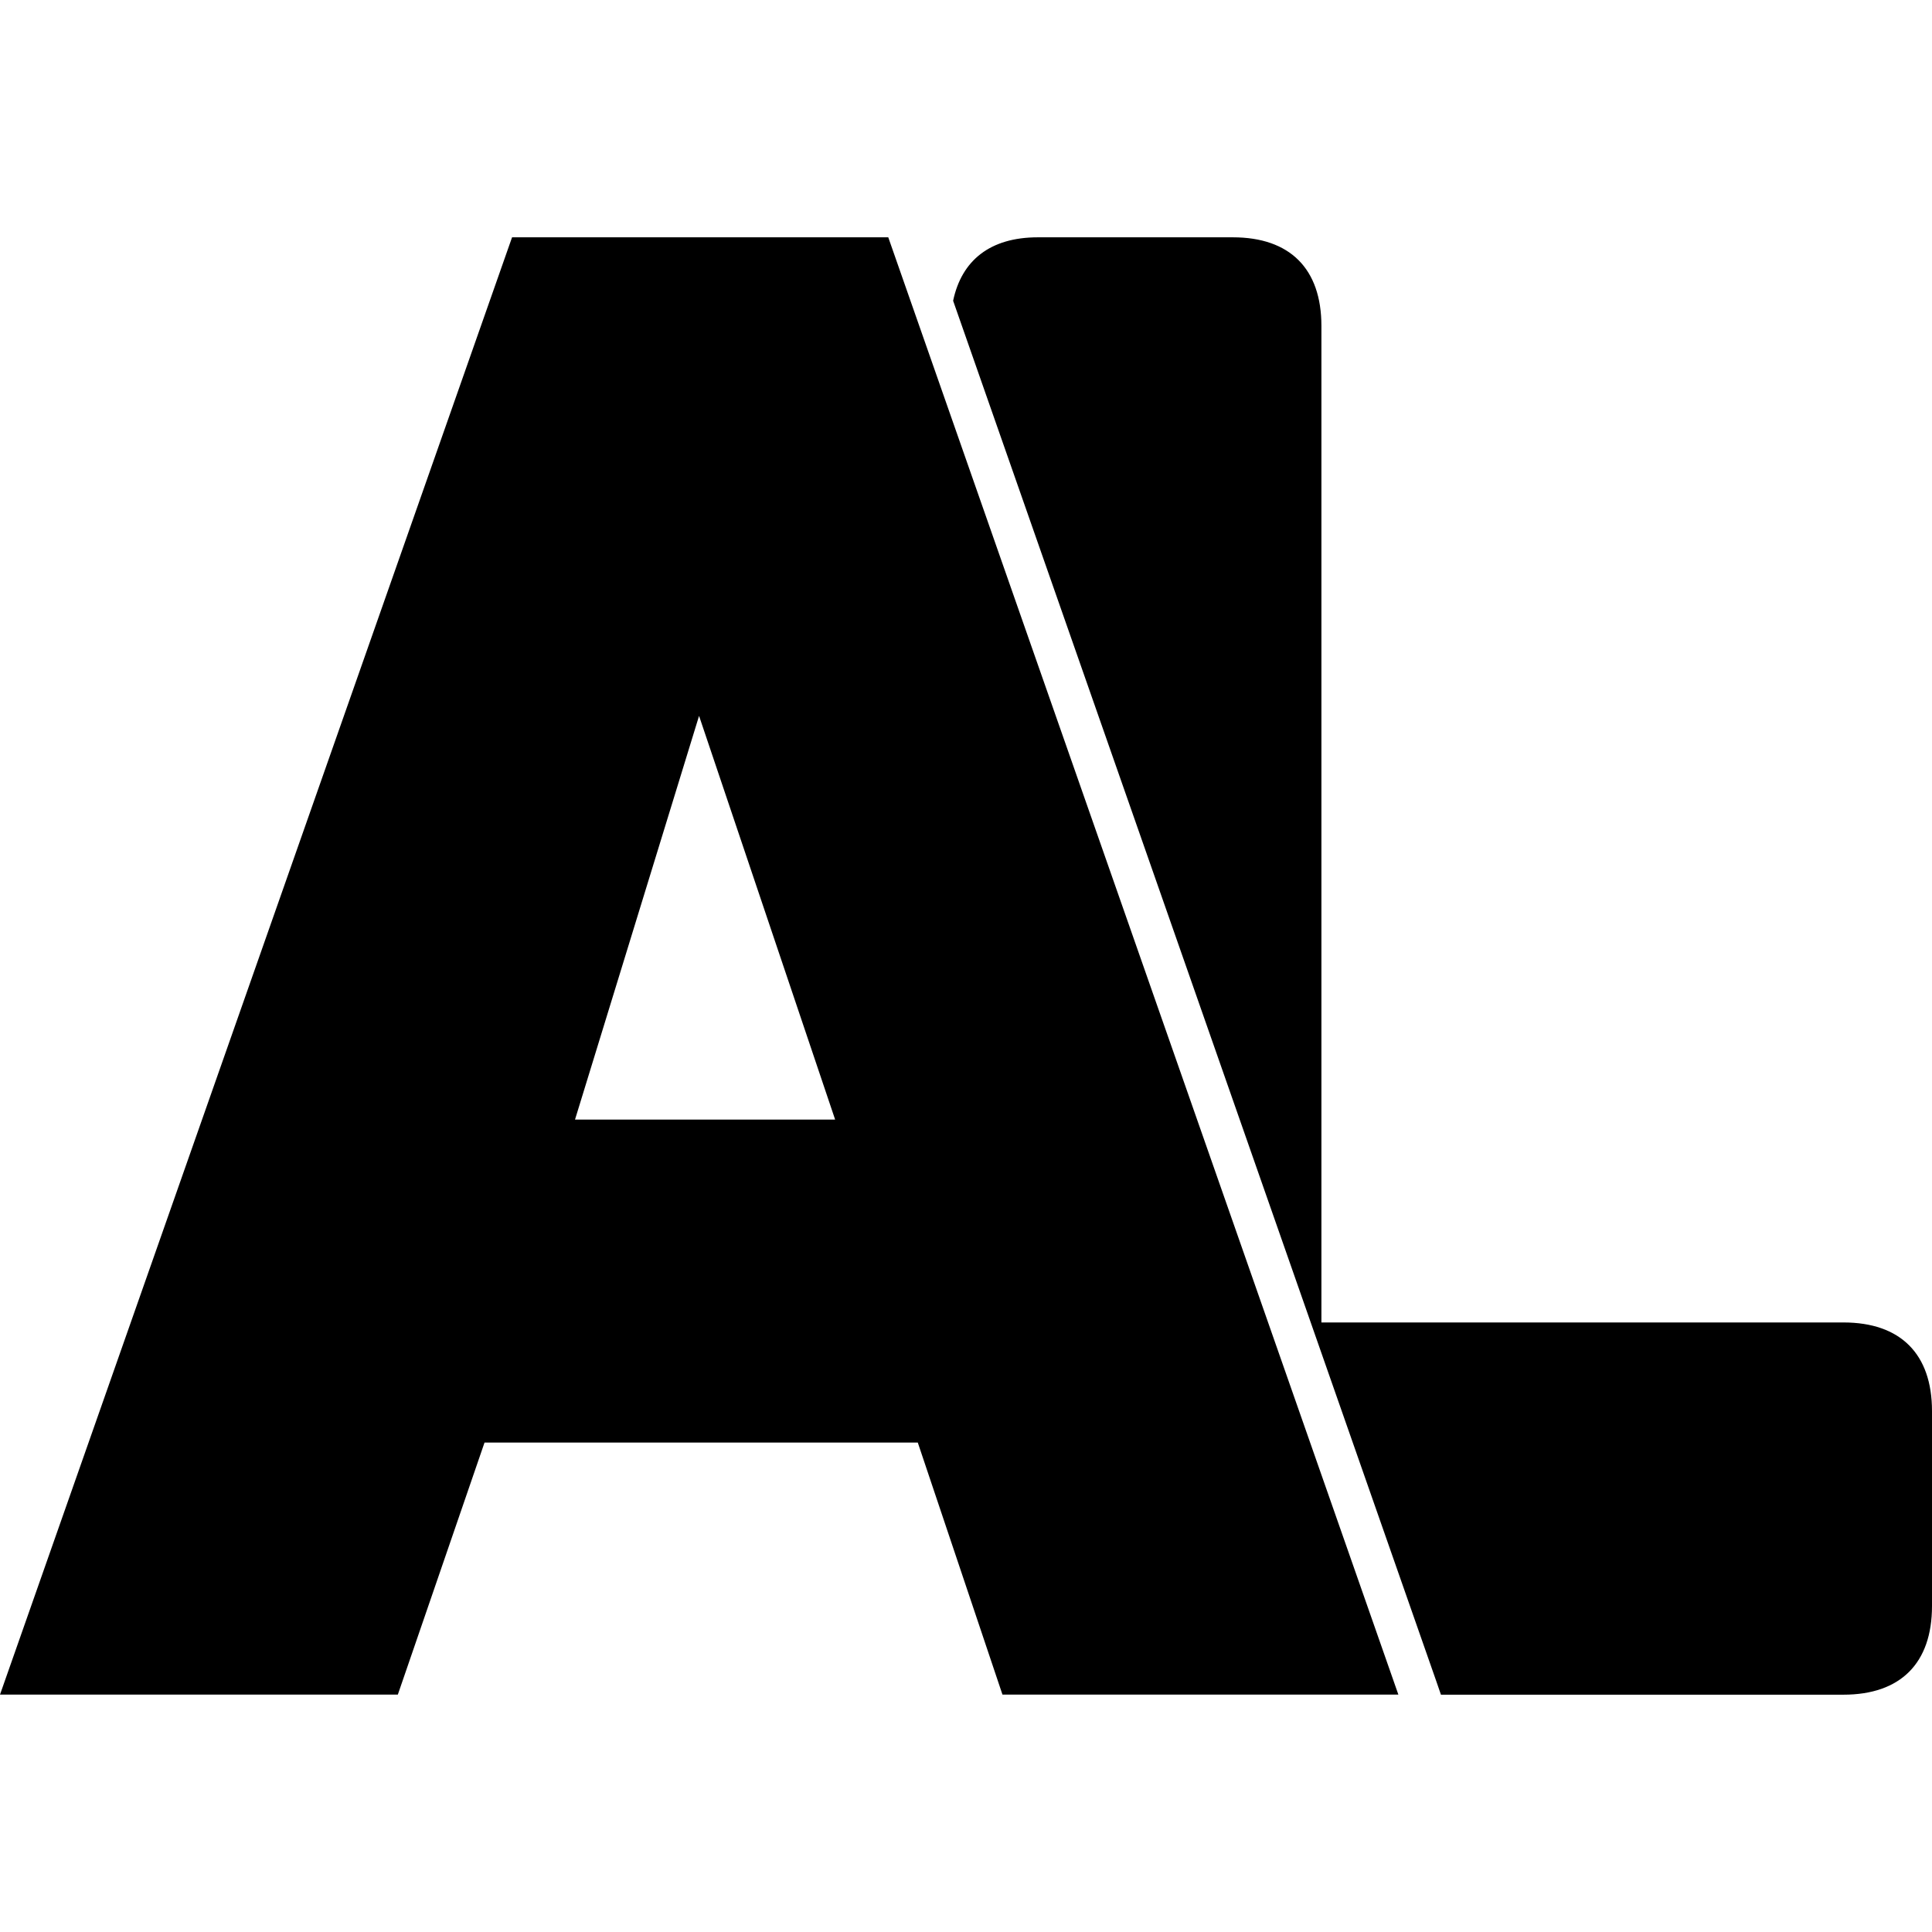
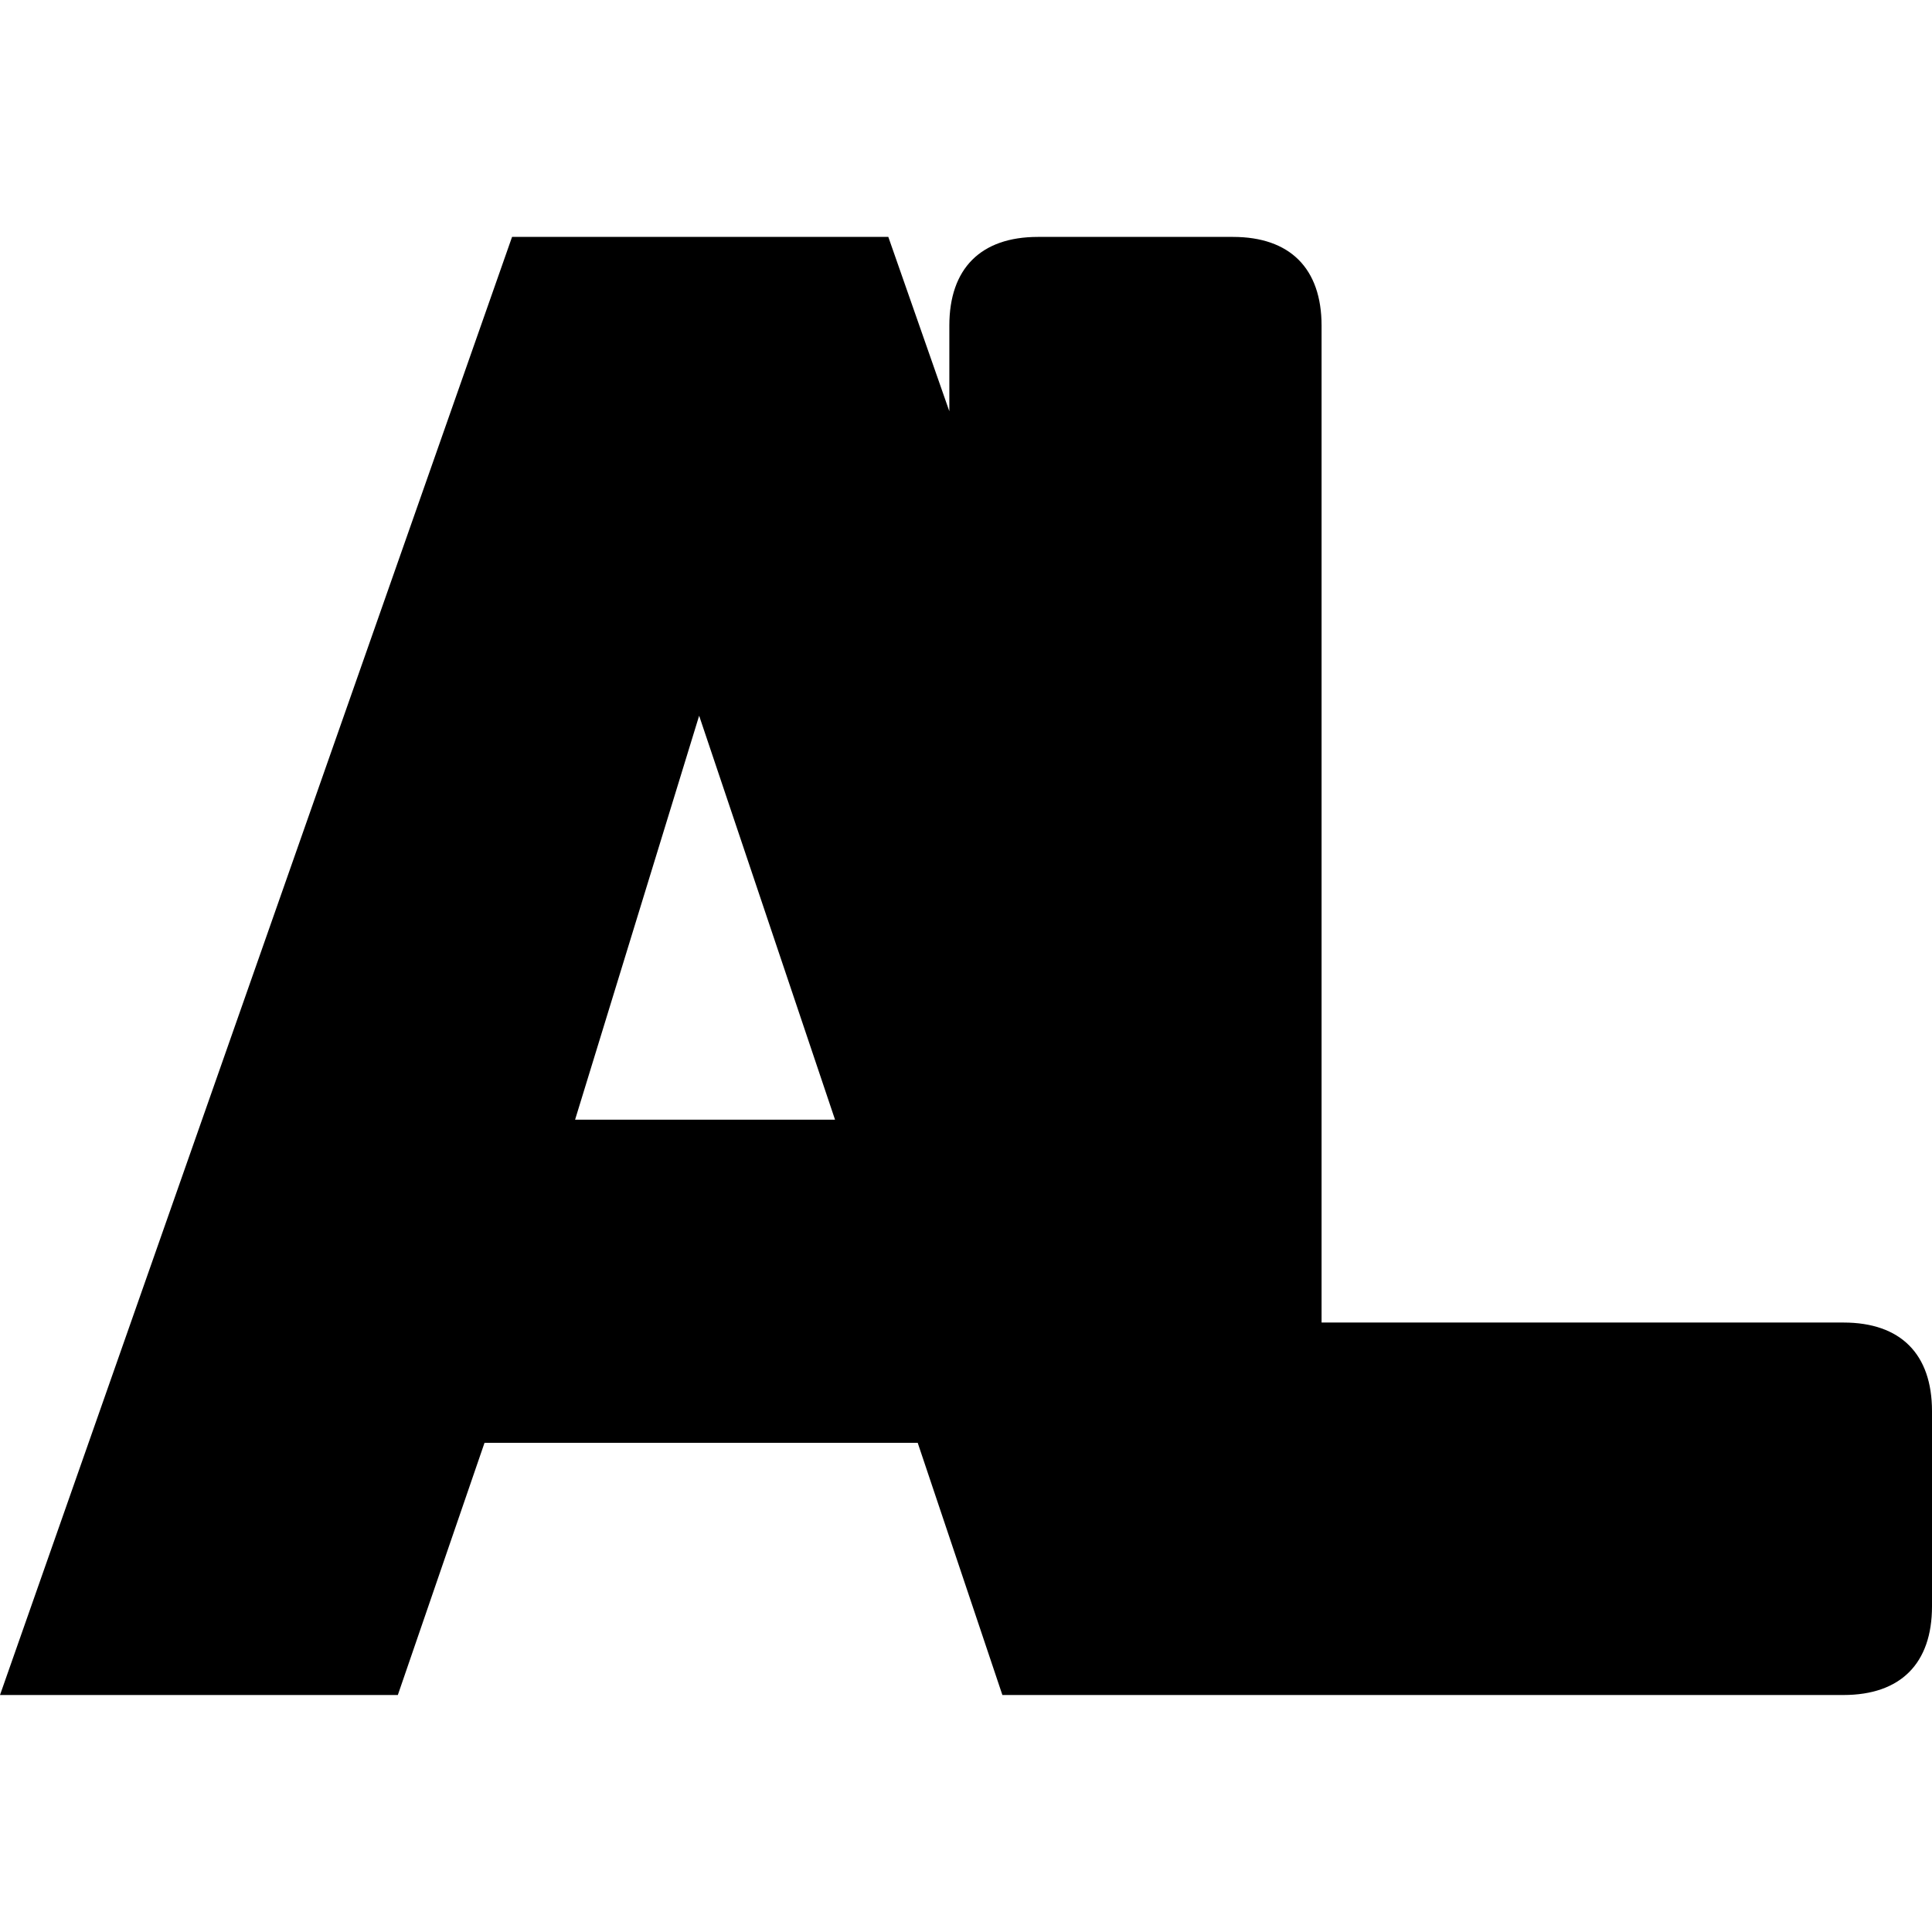
<svg xmlns="http://www.w3.org/2000/svg" role="img" viewBox="0 0 24 24">
-   <path d="M24 17.53v2.421c0 .71-.391 1.101-1.1 1.101h-5l-.057-.165L11.84 3.736c.106-.502.46-.788 1.053-.788h2.422c.71 0 1.1.391 1.1 1.1v12.38H22.9c.71 0 1.1.392 1.1 1.101zM11.034 2.947l6.337 18.104h-4.918l-1.052-3.131H6.019l-1.077 3.131H0L6.361 2.948h4.673zm-.66 10.96-1.69-5.014-1.541 5.015h3.23z" />
+   <path d="M6.361 2.943L0 21.056h4.942l1.077-3.133H11.4l1.052 3.133H22.9c.71 0 1.1-.392 1.1-1.101V17.53c0-.71-.39-1.101-1.1-1.101h-6.483V4.045c0-.71-.392-1.102-1.101-1.102h-2.422c-.71 0-1.101.392-1.101 1.102v1.064l-.758-2.166zm2.324 5.948l1.688 5.018H7.144z" />
</svg>
